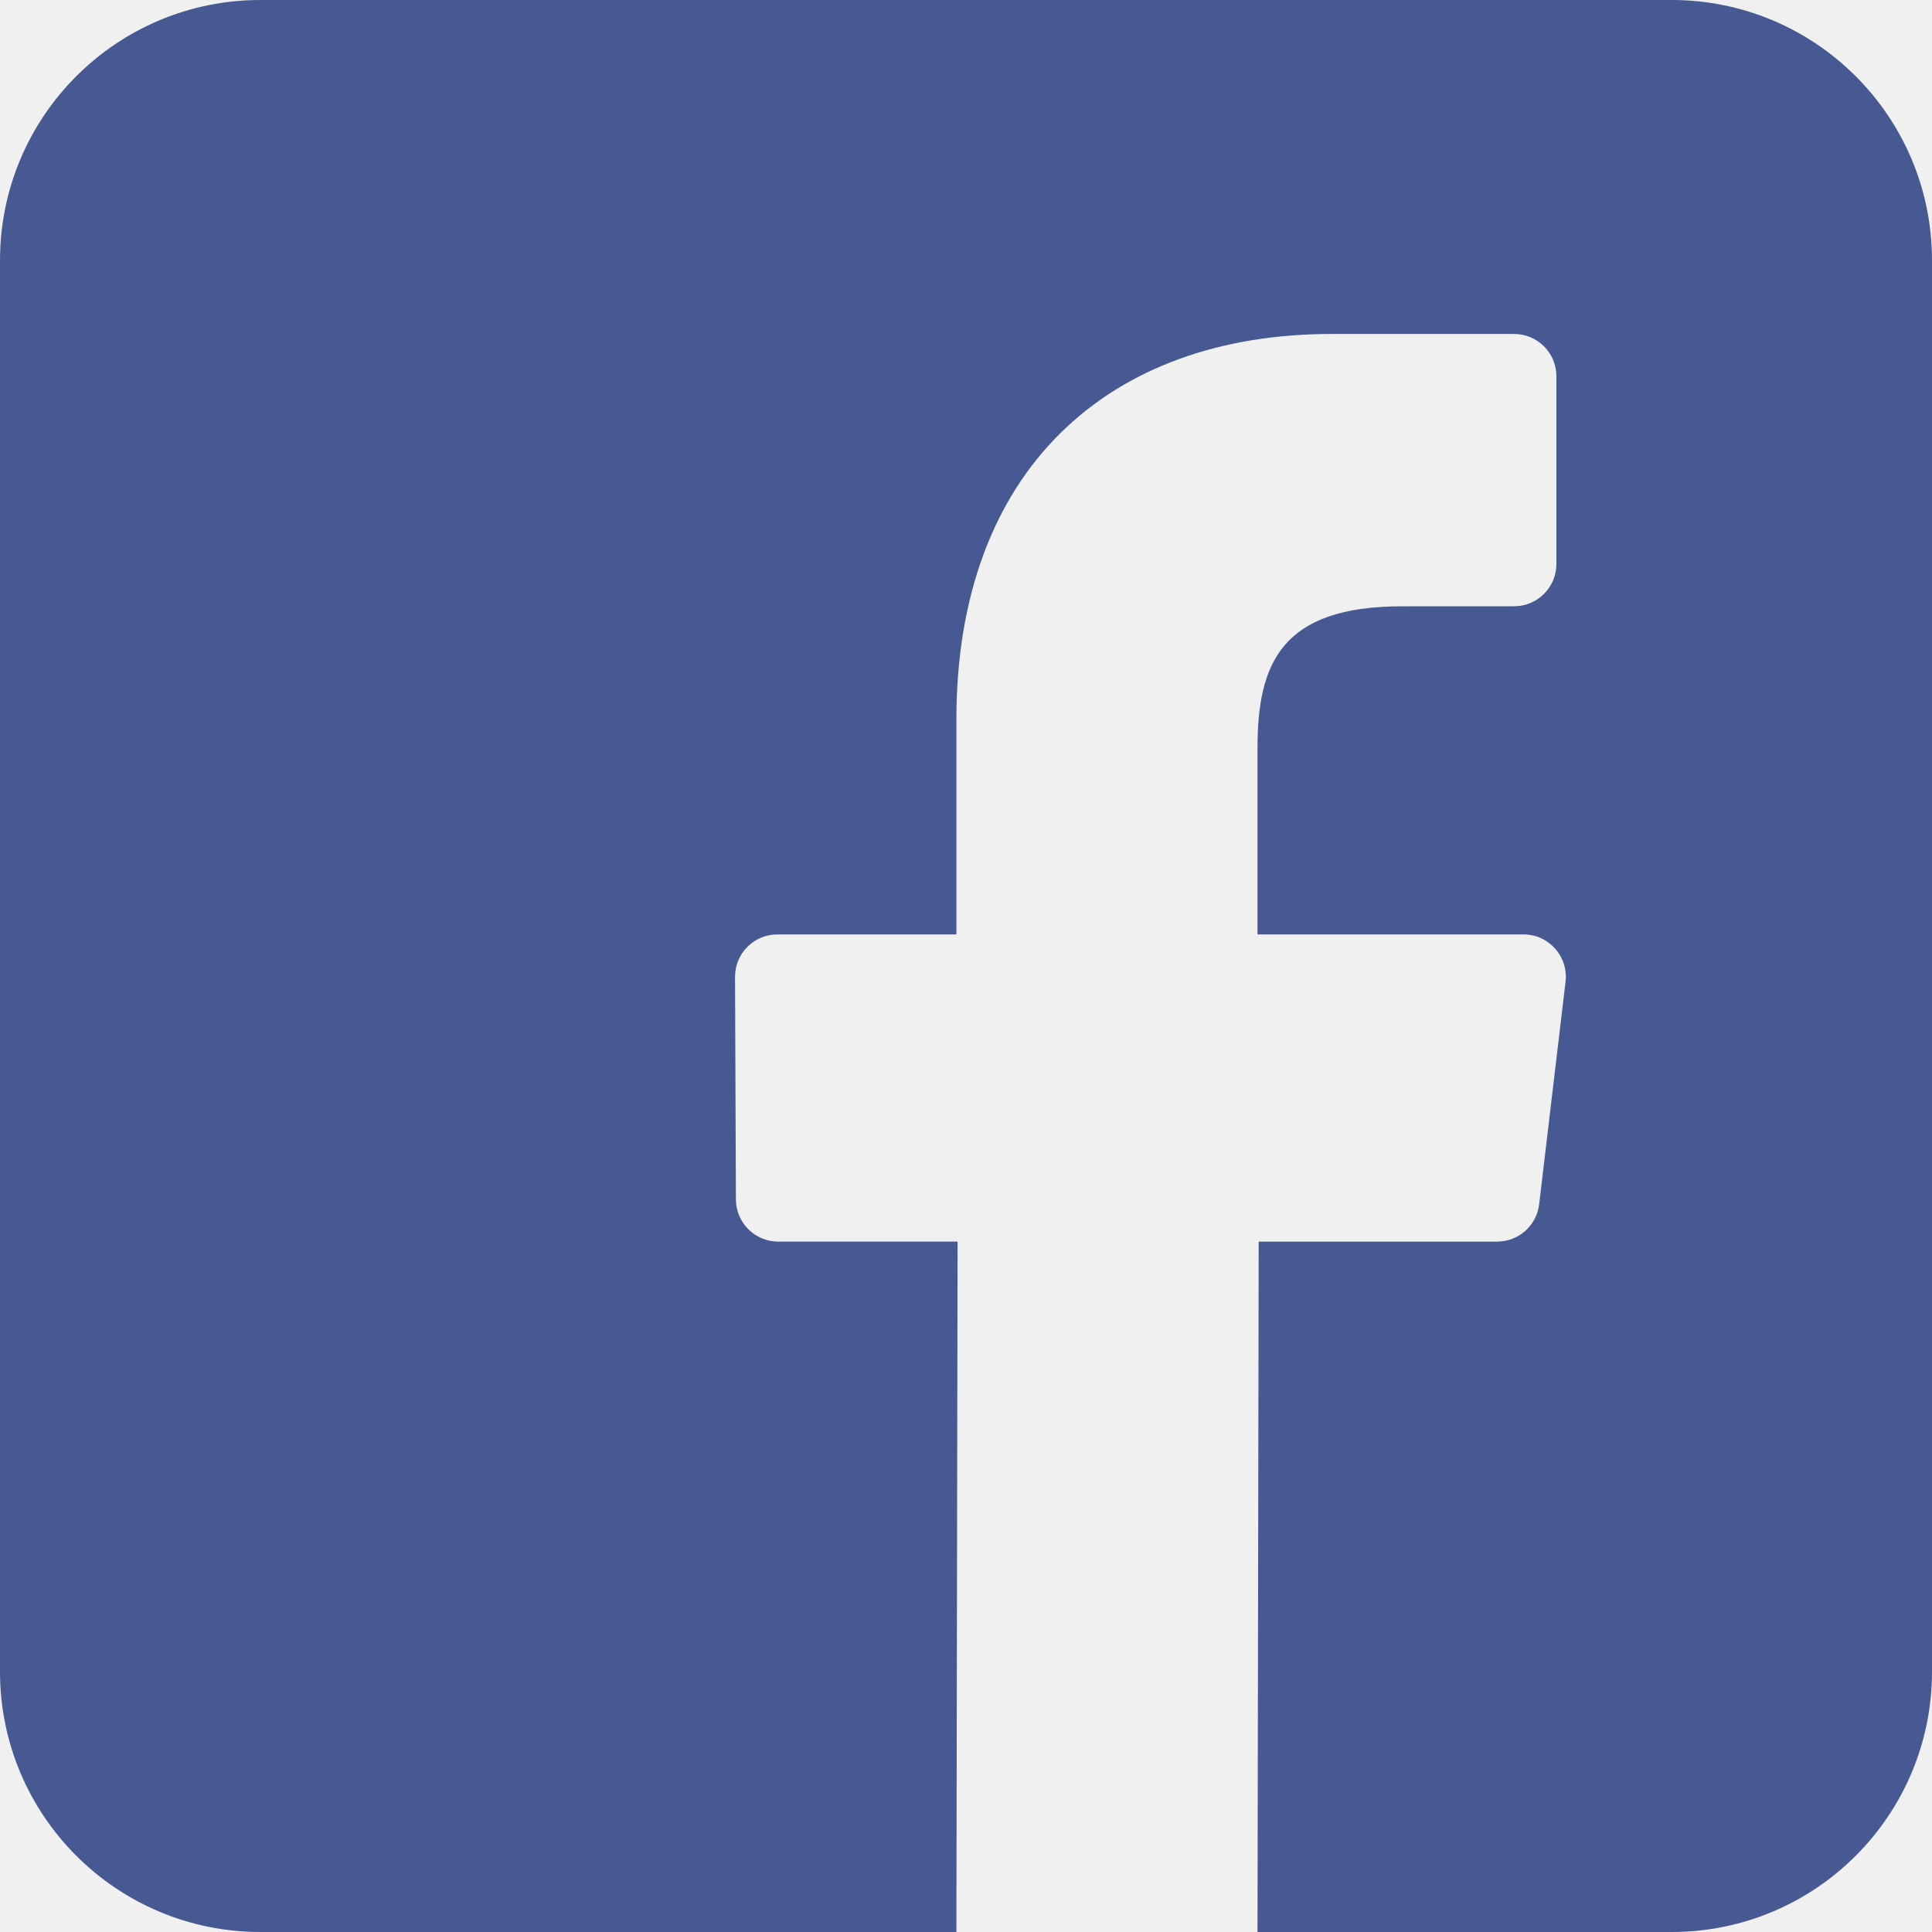
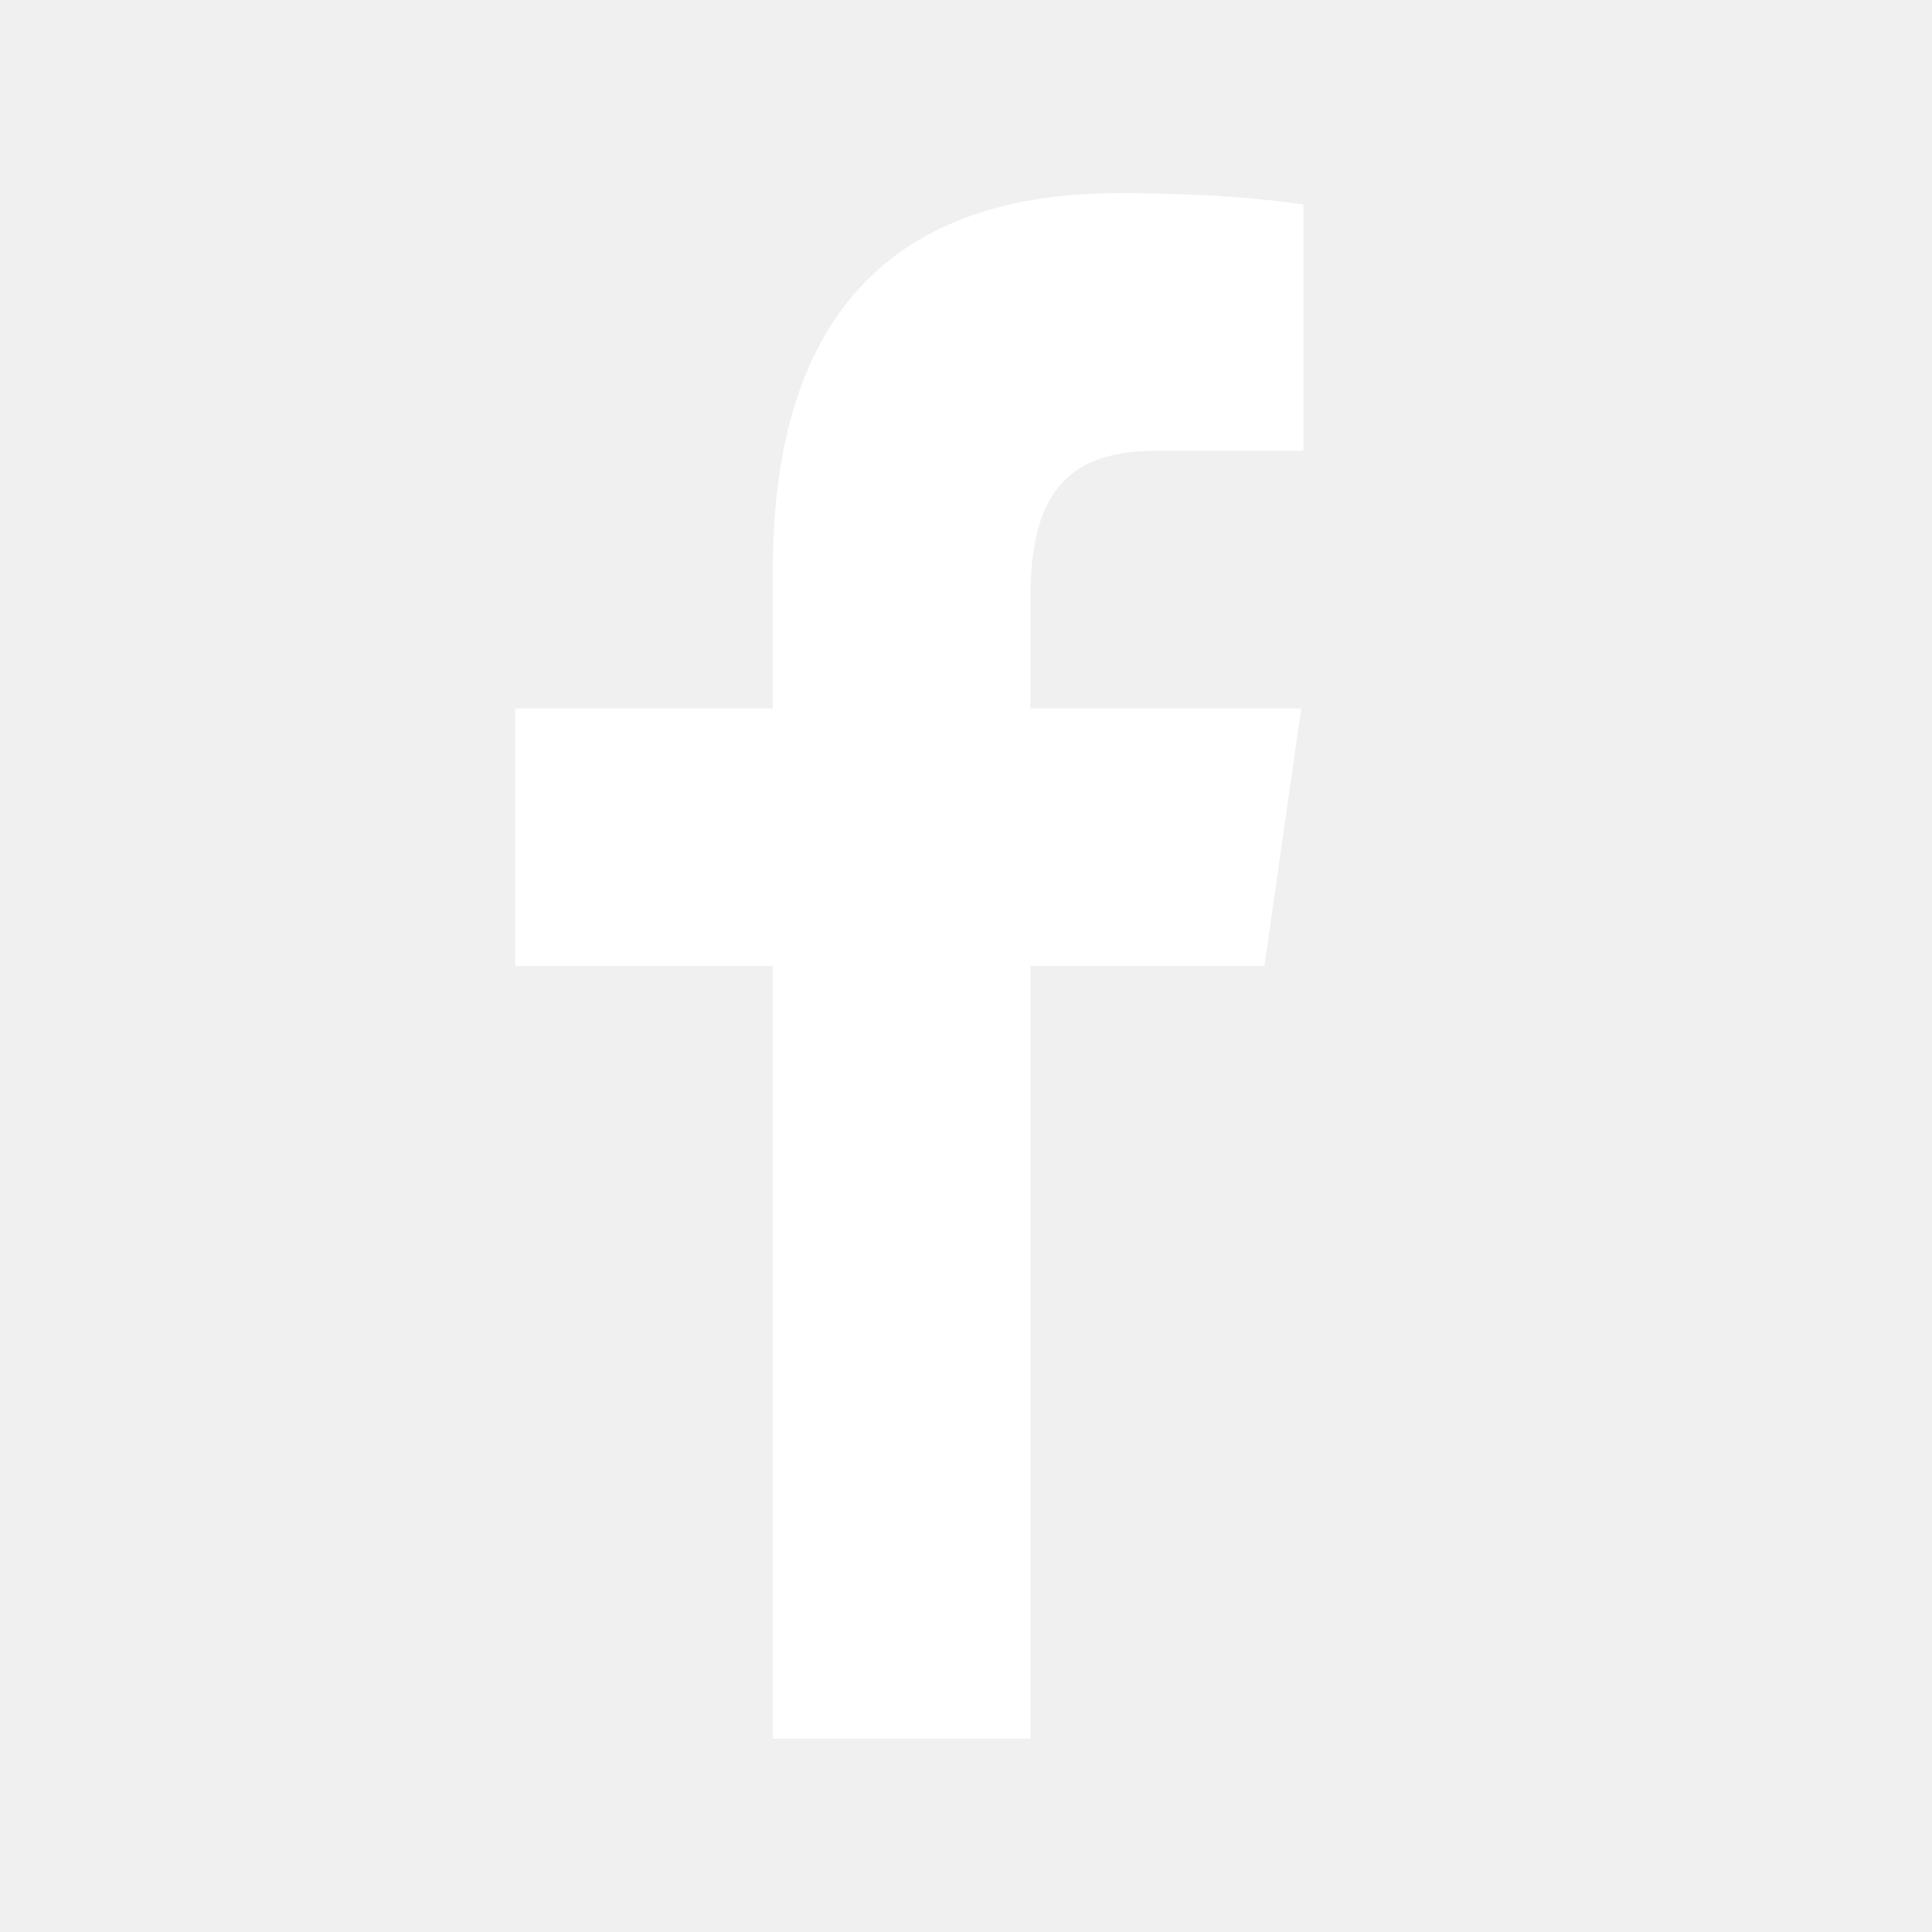
- <svg xmlns="http://www.w3.org/2000/svg" height="800px" width="800px" version="1.1" id="Layer_1" viewBox="0 0 408.788 408.788" xml:space="preserve">
-   <path style="fill:#475993;" d="M353.701,0H55.087C24.665,0,0.002,24.662,0.002,55.085v298.616c0,30.423,24.662,55.085,55.085,55.085  h147.275l0.251-146.078h-37.951c-4.932,0-8.935-3.988-8.954-8.92l-0.182-47.087c-0.019-4.959,3.996-8.989,8.955-8.989h37.882  v-45.498c0-52.8,32.247-81.55,79.348-81.55h38.65c4.945,0,8.955,4.009,8.955,8.955v39.704c0,4.944-4.007,8.952-8.95,8.955  l-23.719,0.011c-25.615,0-30.575,12.172-30.575,30.035v39.389h56.285c5.363,0,9.524,4.683,8.892,10.009l-5.581,47.087  c-0.534,4.506-4.355,7.901-8.892,7.901h-50.453l-0.251,146.078h87.631c30.422,0,55.084-24.662,55.084-55.084V55.085  C408.786,24.662,384.124,0,353.701,0z" />
+ <svg xmlns="http://www.w3.org/2000/svg" fill="#FFFFFF" viewBox="0 0 30 30" width="30px" height="30px">
+   <path d="M12,27V15H8v-4h4V8.852C12,4.785,13.981,3,17.361,3c1.619,0,2.475,0.12,2.88,0.175V7h-2.305C16.501,7,16,7.757,16,9.291V11 h4.205l-0.571,4H16v12H12z" />
</svg>
